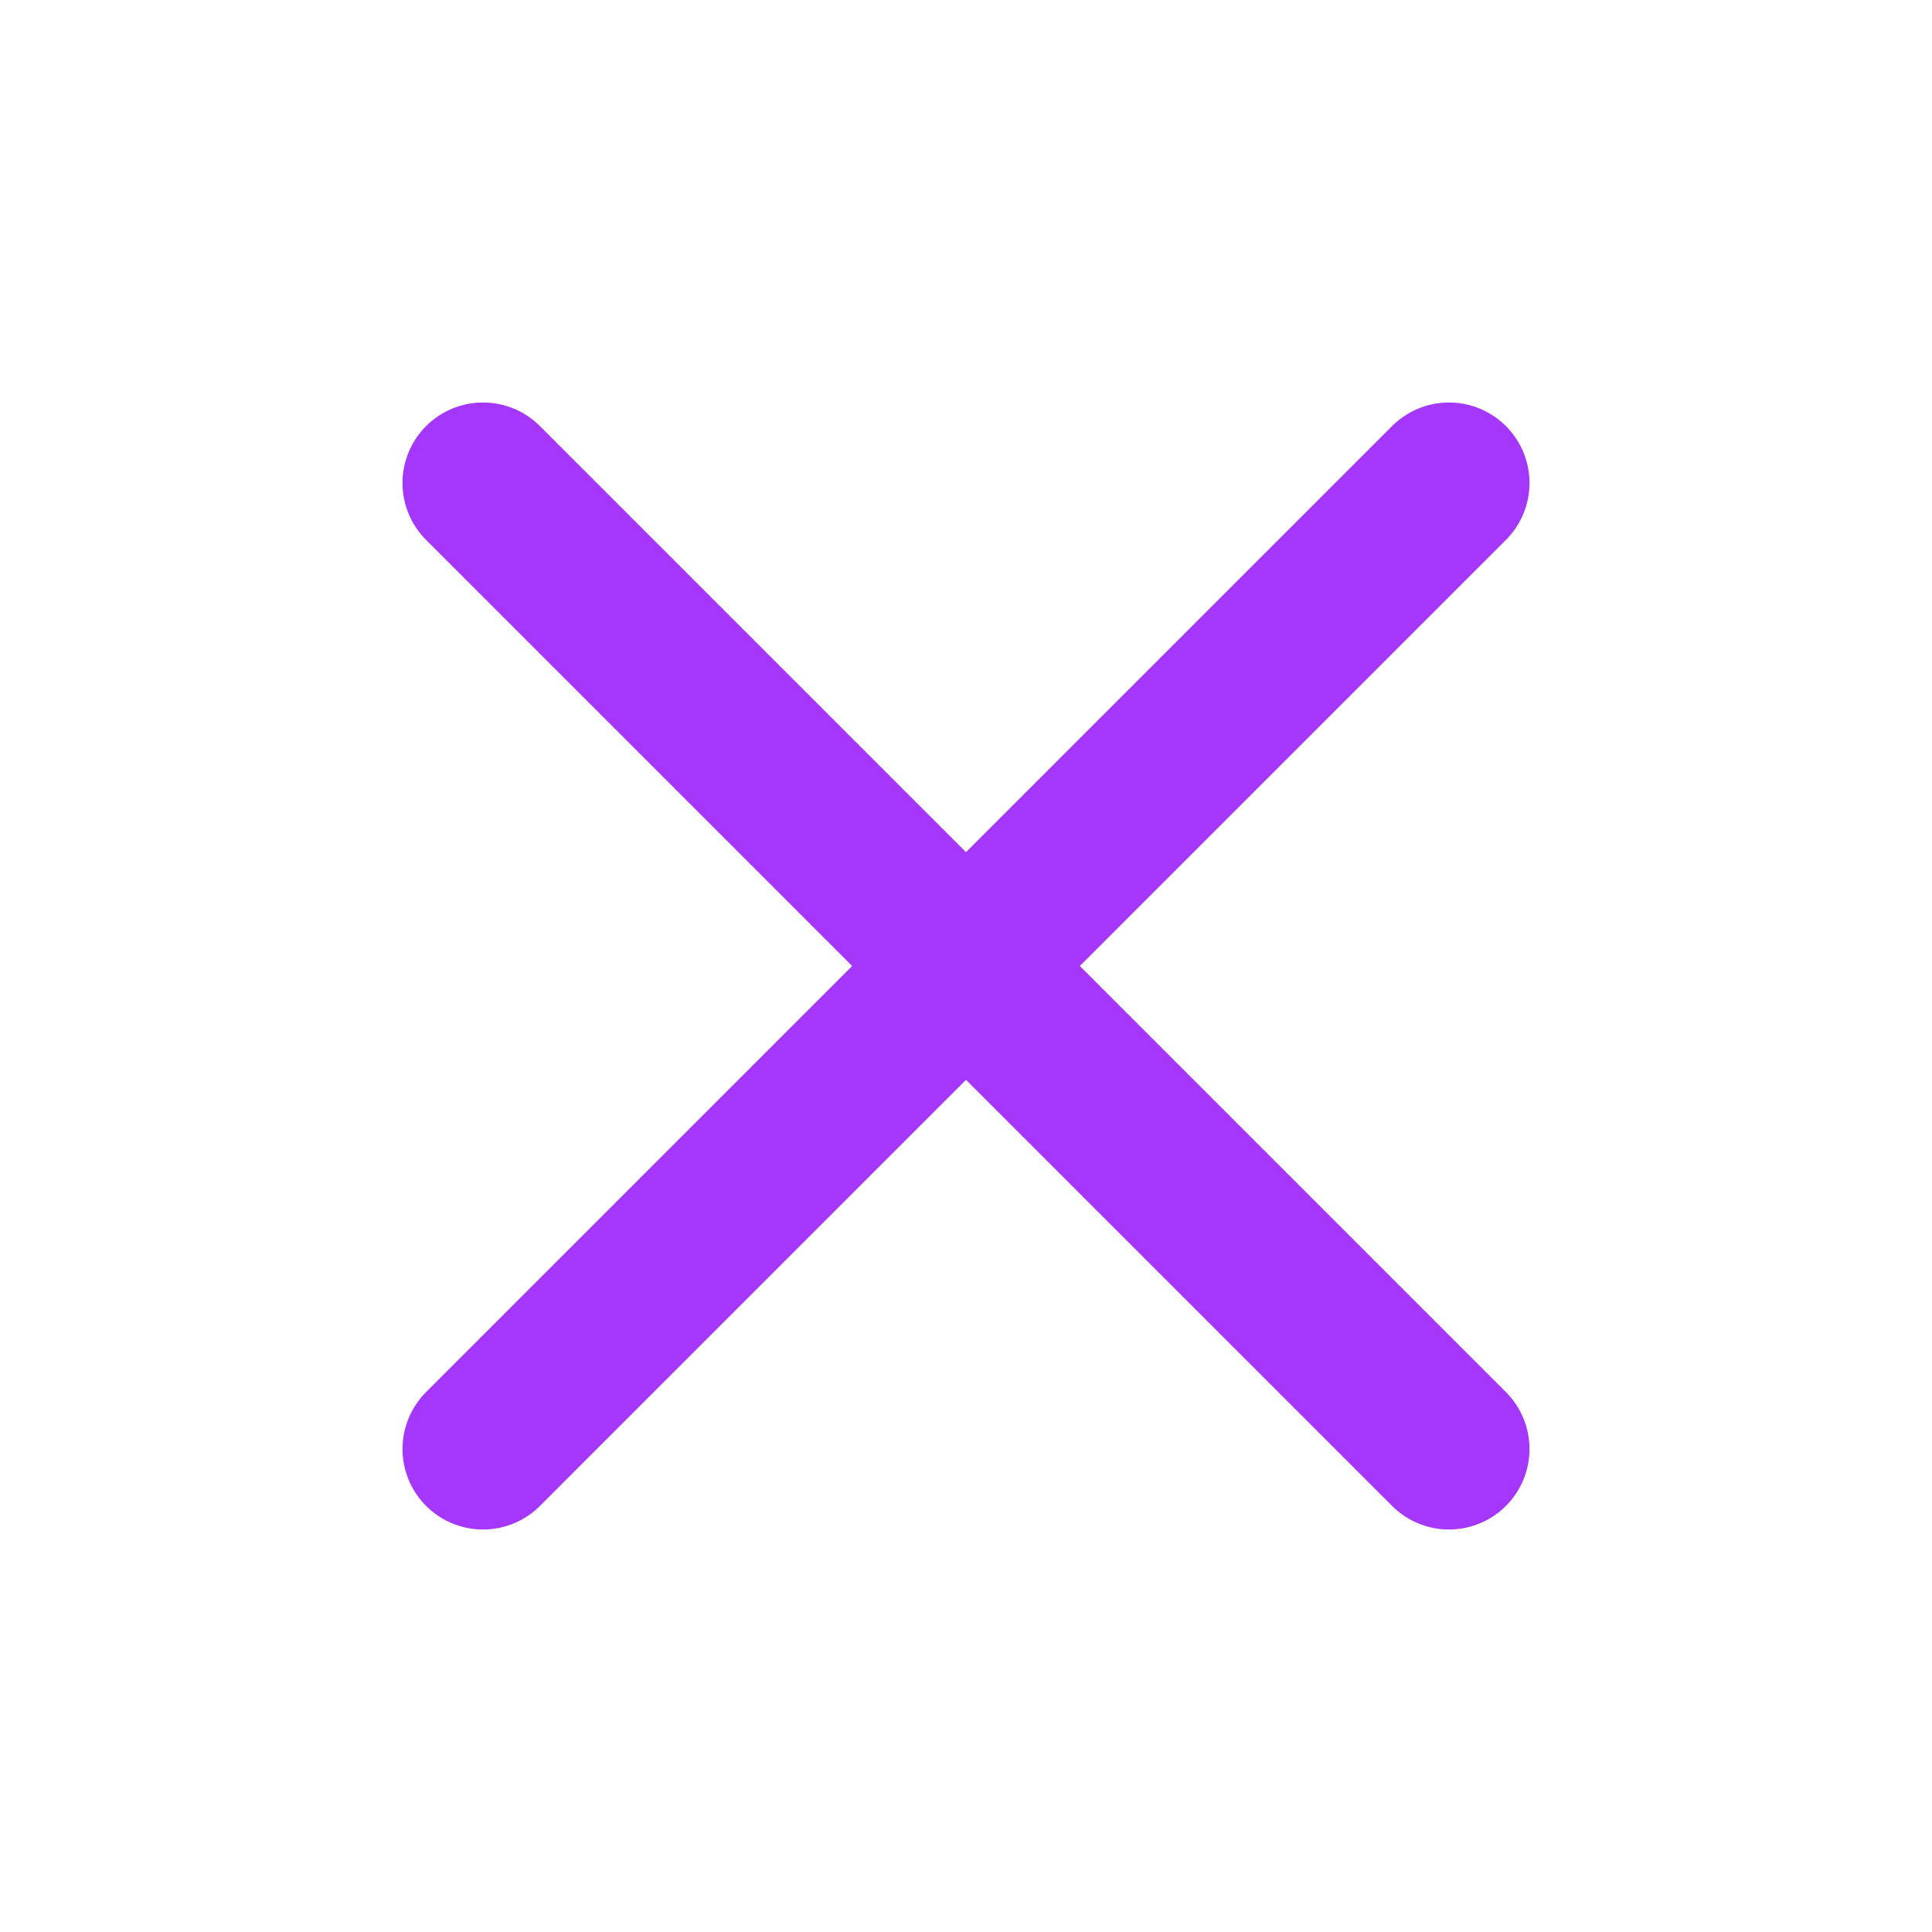
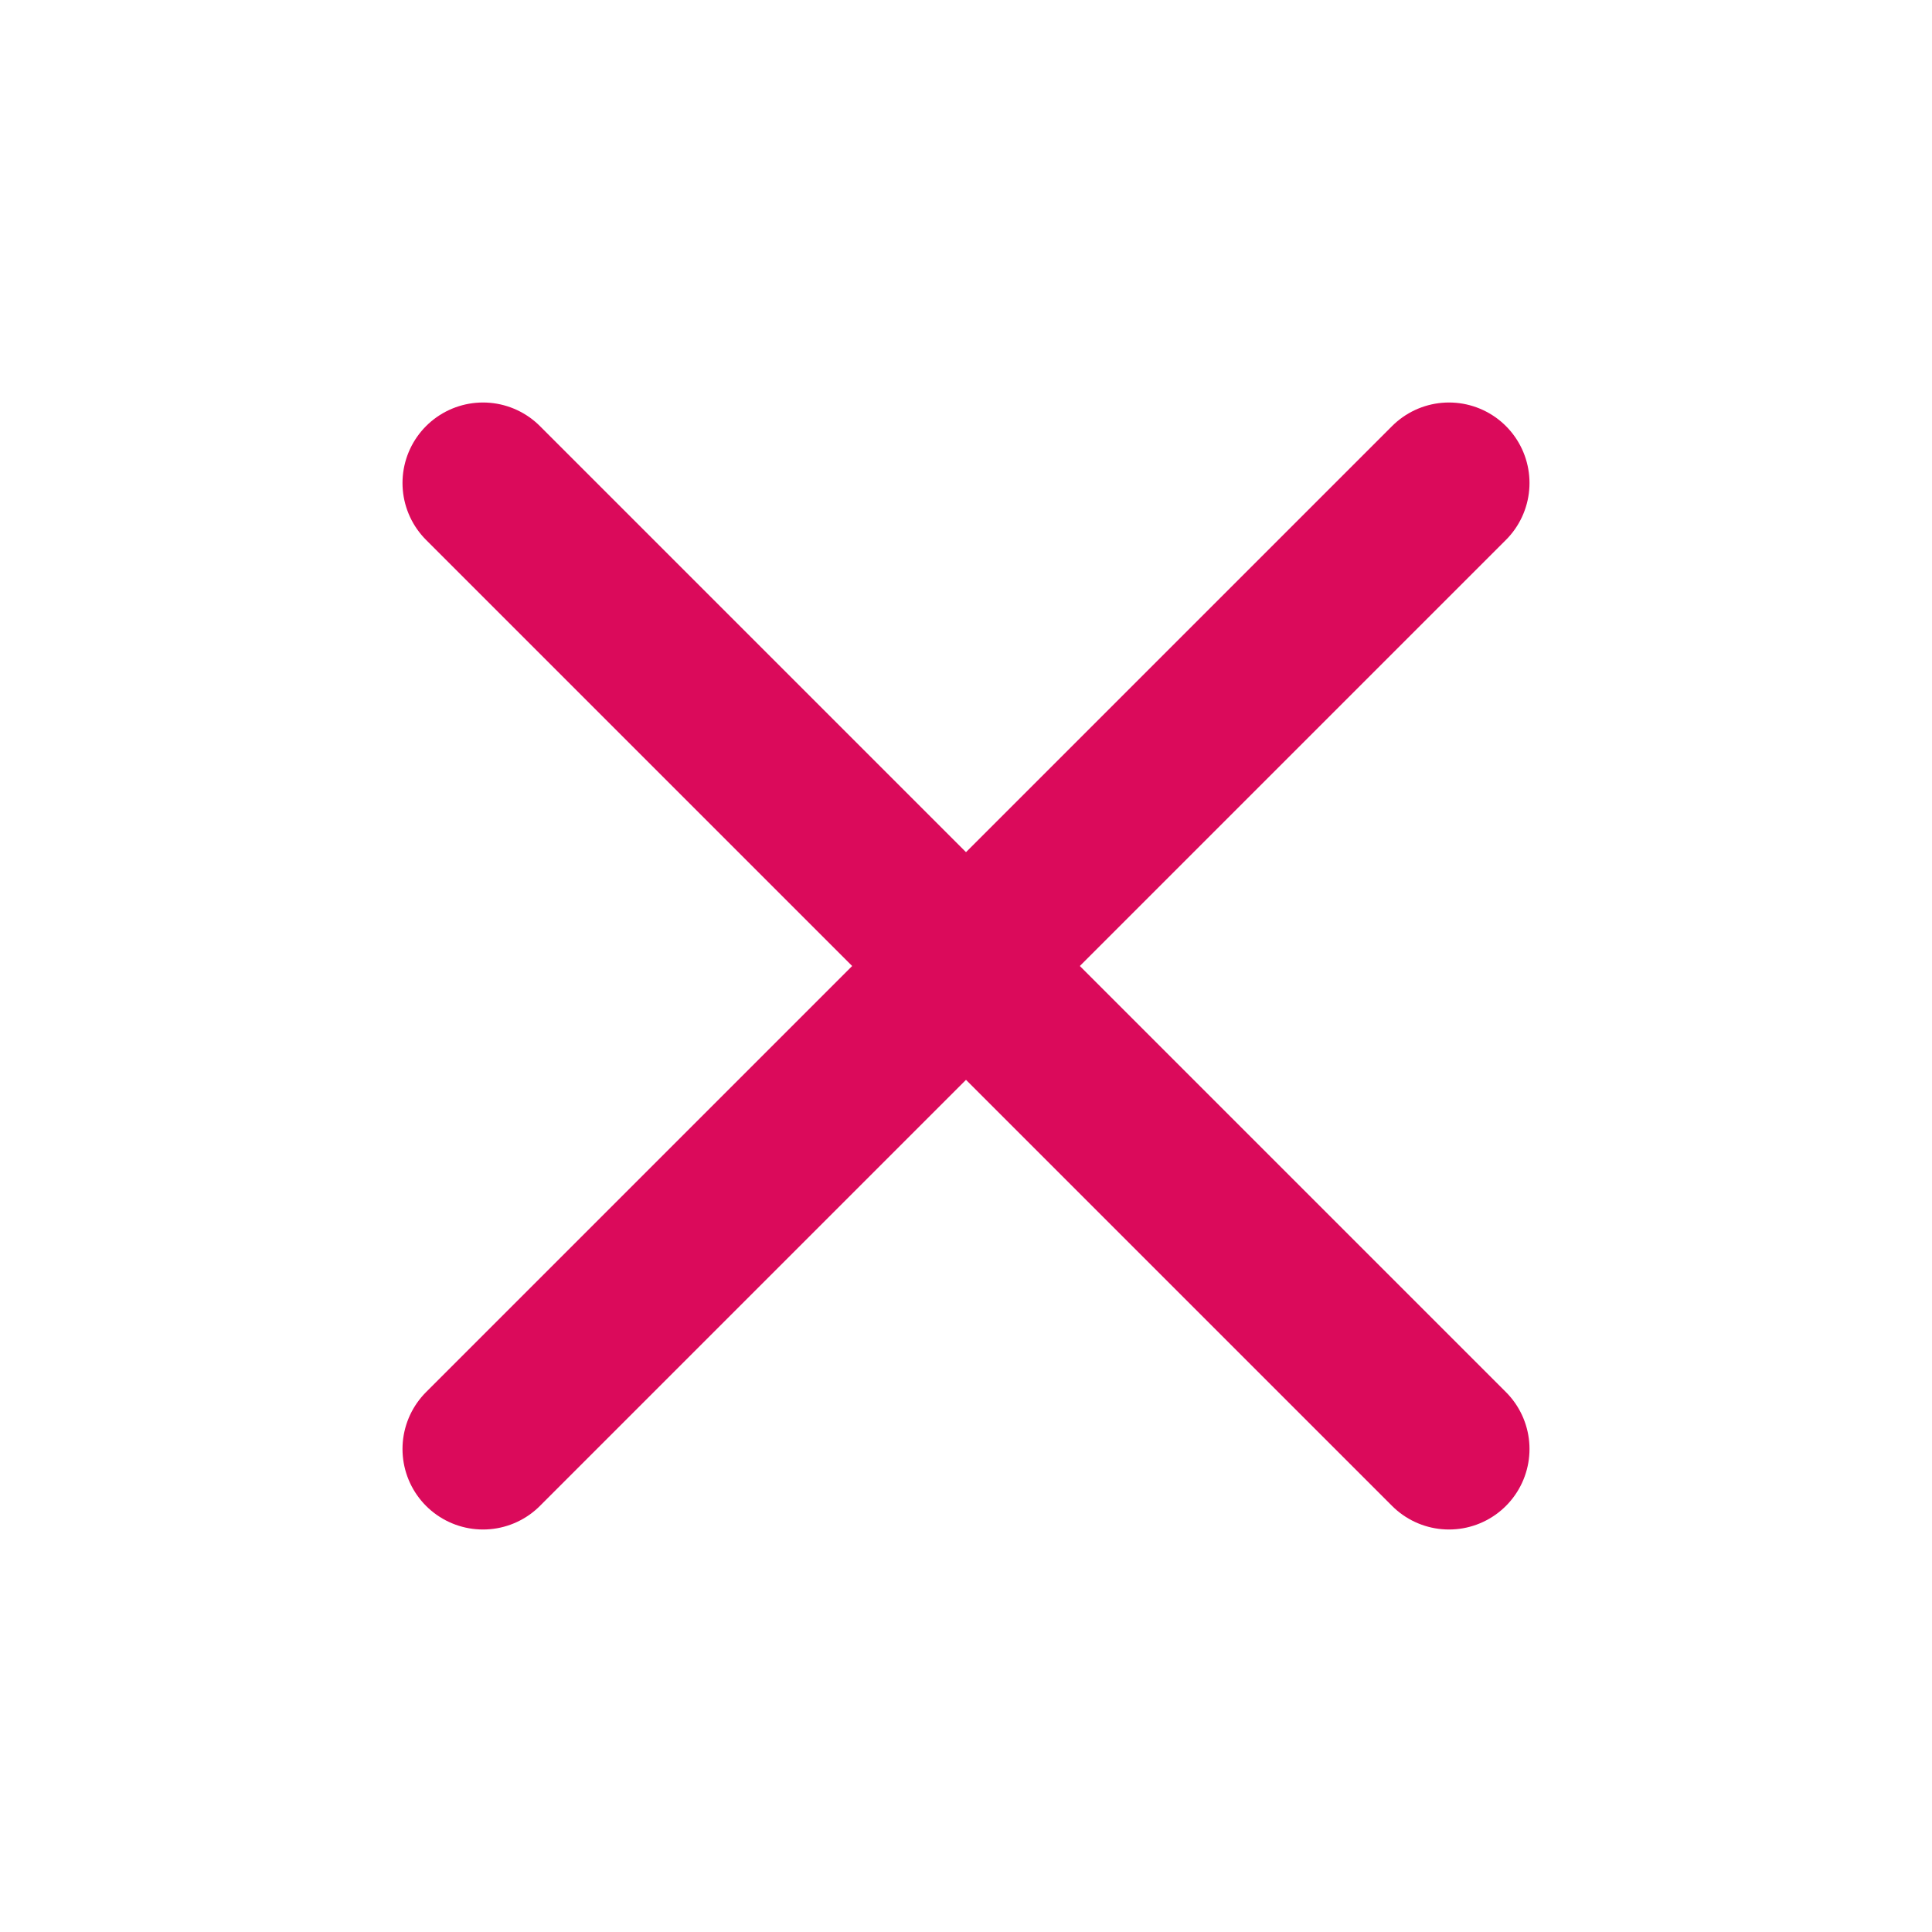
- <svg xmlns="http://www.w3.org/2000/svg" fill="none" height="24" stroke="#a537fd" stroke-linecap="round" stroke-linejoin="round" stroke-width="2" viewBox="0 0 24 24" width="24">
+ <svg xmlns="http://www.w3.org/2000/svg" fill="none" height="24" stroke="#db0a5b" stroke-linecap="round" stroke-linejoin="round" stroke-width="2" viewBox="0 0 24 24" width="24">
  <path d="m18 6-12 12" />
  <path d="m6 6 12 12" />
</svg>
